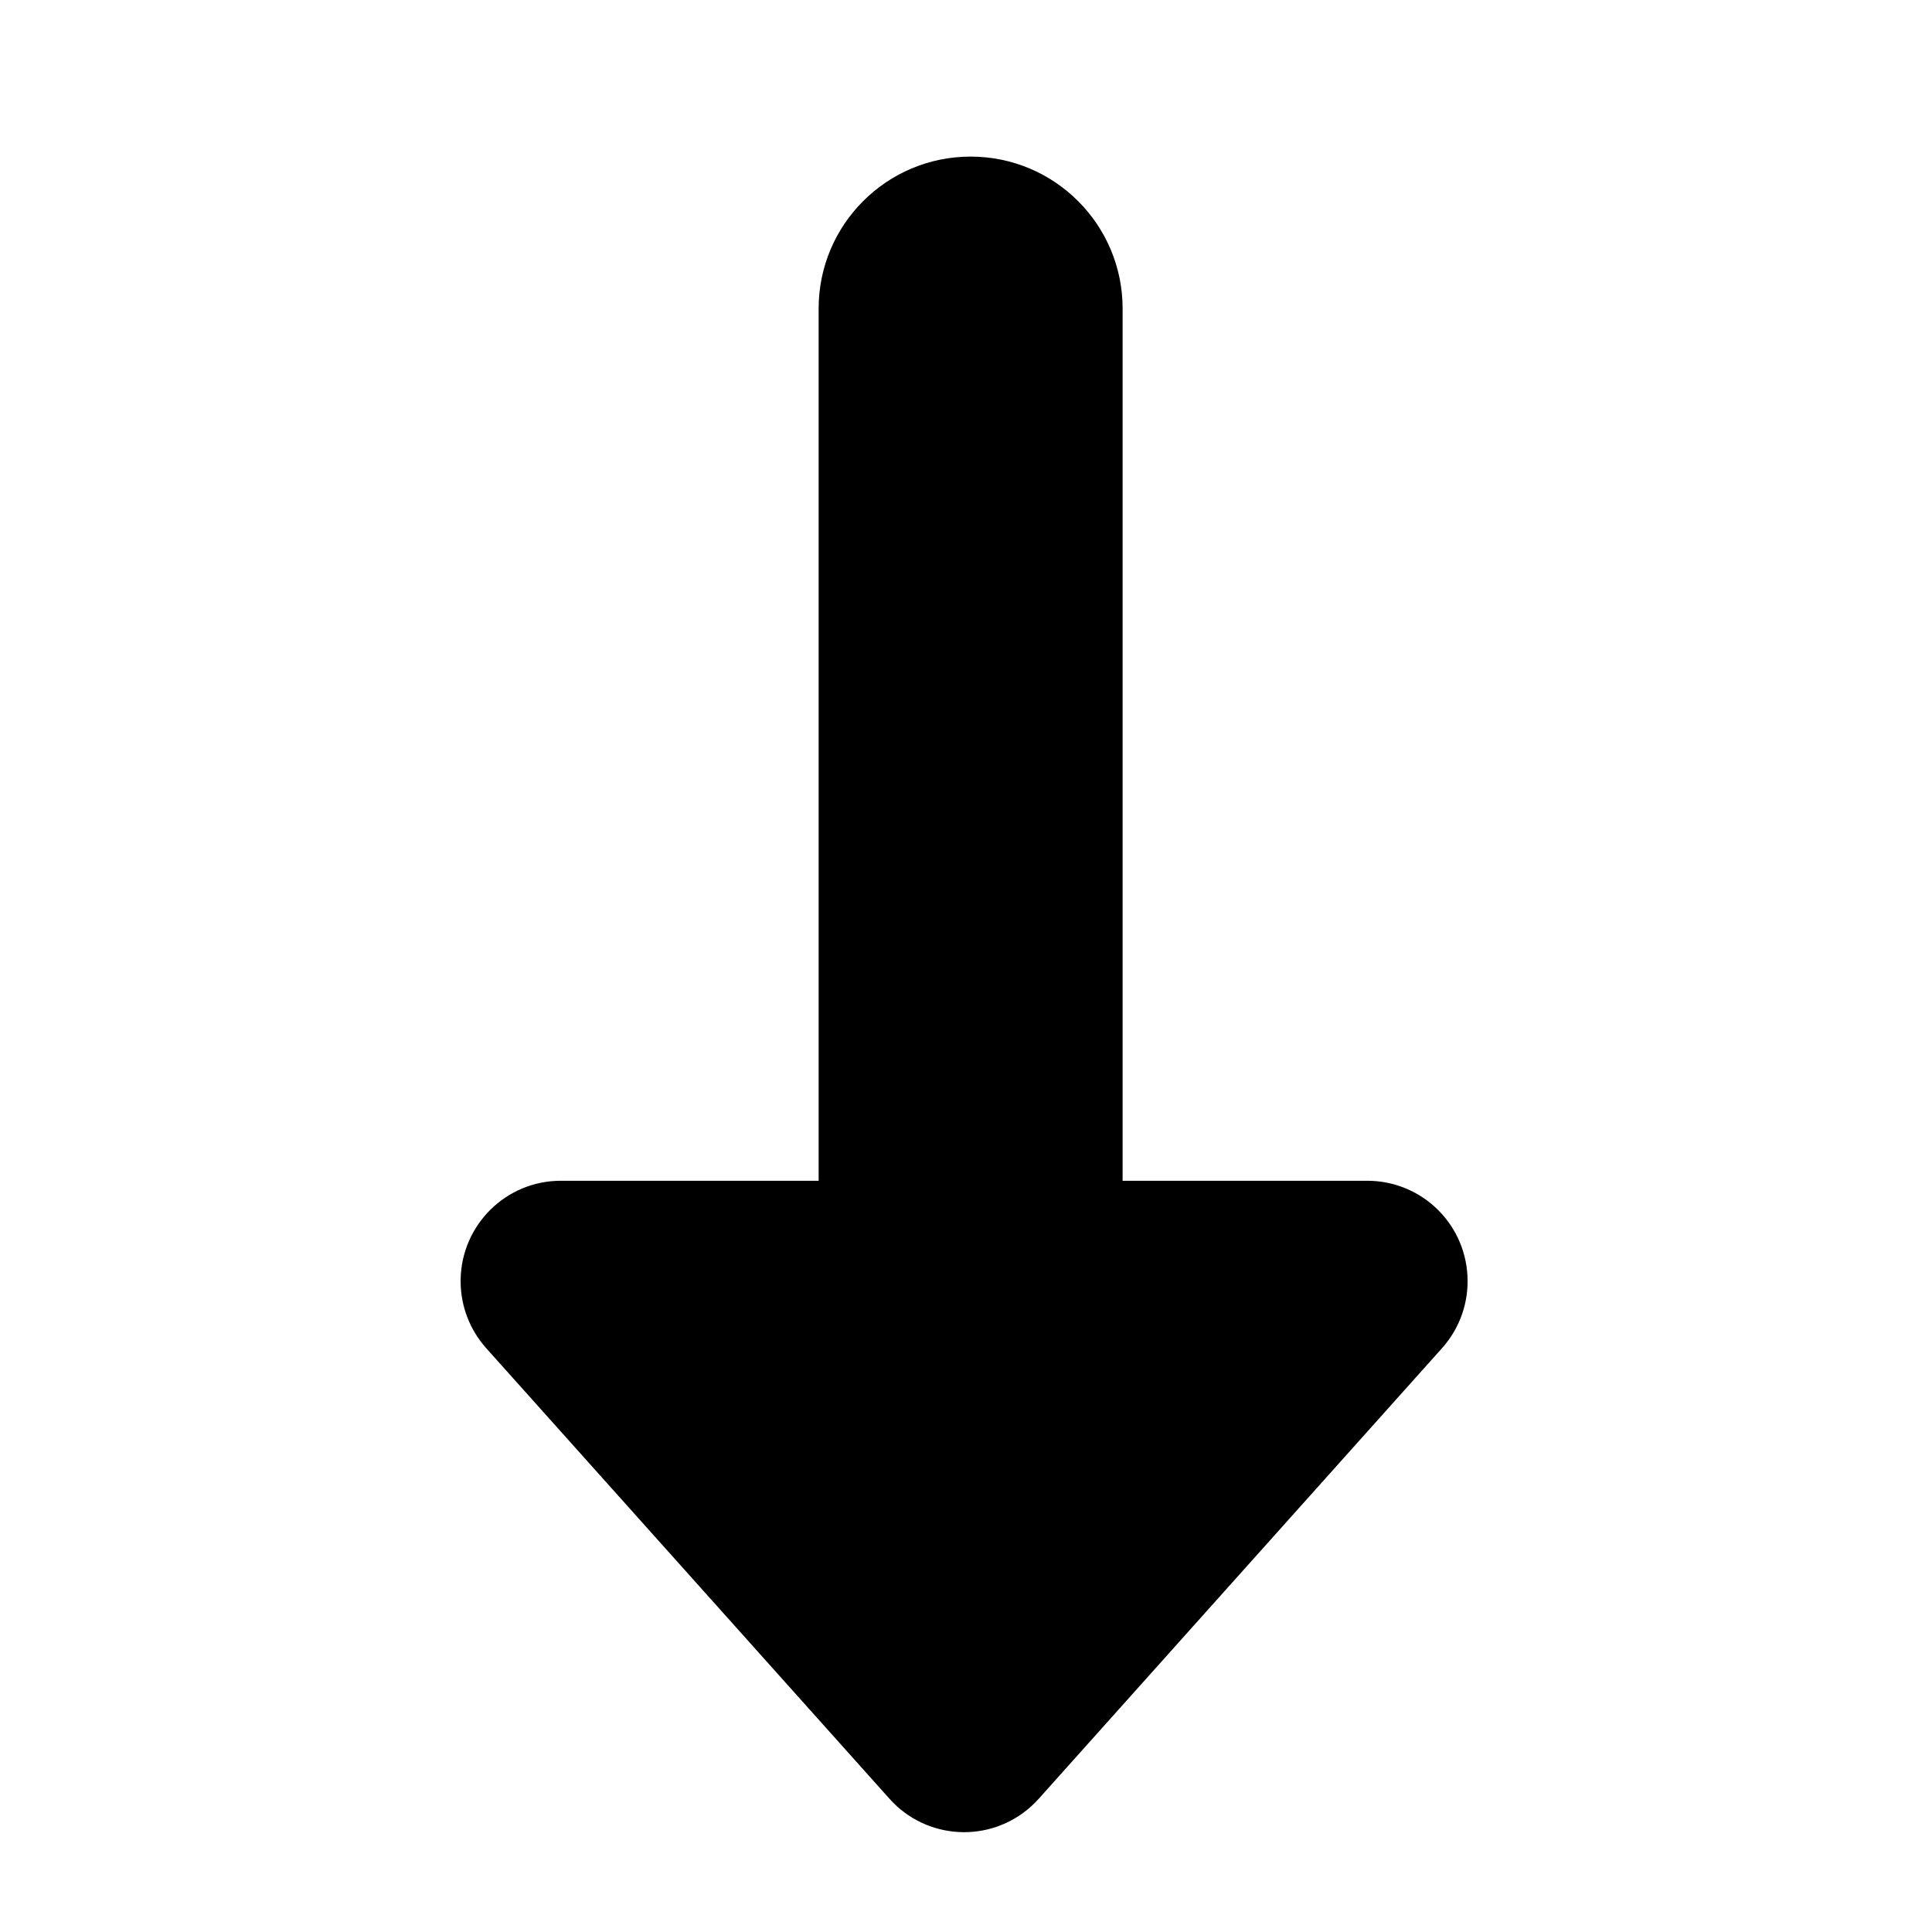
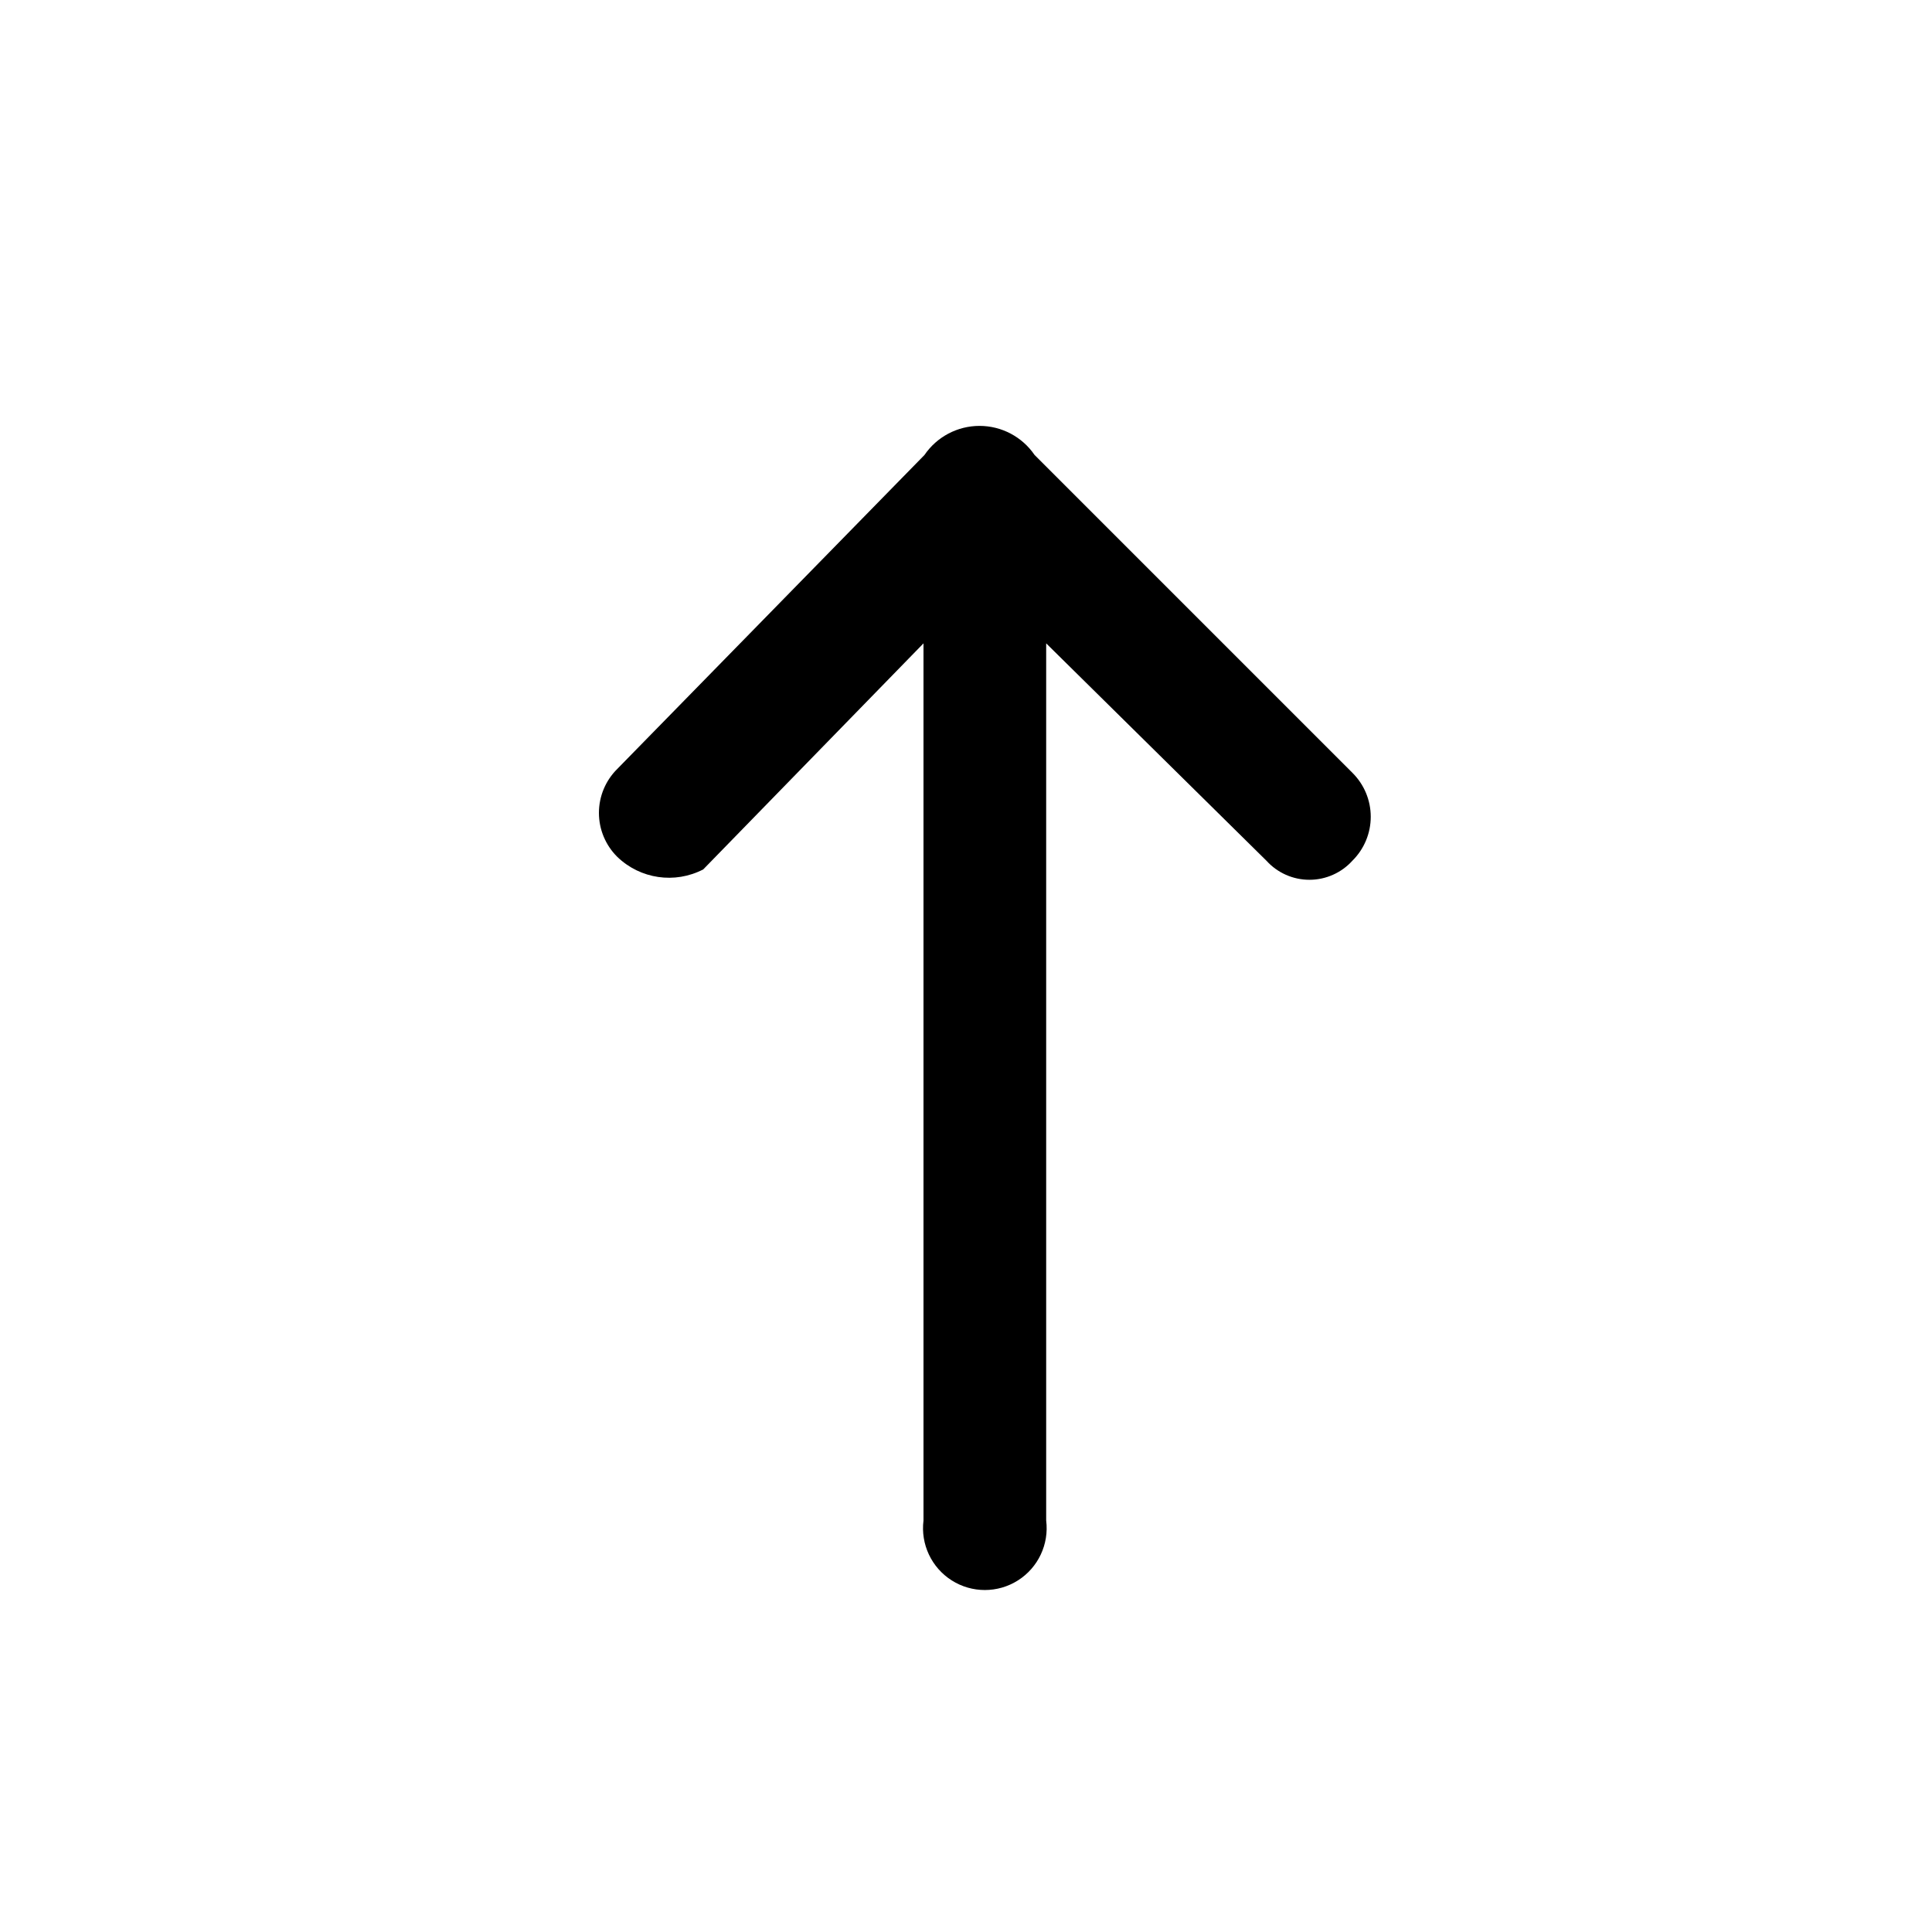
- <svg xmlns="http://www.w3.org/2000/svg" t="1770629251273" class="icon" viewBox="0 0 1024 1024" version="1.1" p-id="2924" width="200" height="200">
-   <path d="M244.14 679.043a53.278 53.278 0 0 0 13.57 35.531L471.477 953.41c19.58 21.877 53.148 23.704 74.977 4.08a53.153 53.153 0 0 0 4.07-4.08L764.29 714.574c19.58-21.876 17.757-55.518-4.071-75.142a53.029 53.029 0 0 0-35.453-13.6l-129.753-0.001v-462.27c0-44.493-36.067-80.561-80.56-80.561-44.492 0-80.56 36.068-80.56 80.56v462.271H297.235c-29.03 0-52.62 23.35-53.088 52.332z" p-id="2925" />
+ <svg xmlns="http://www.w3.org/2000/svg" t="1770708274660" class="icon" viewBox="0 0 1024 1024" version="1.1" p-id="2353" width="200" height="200">
+   <path d="M548.352 241.152L716.8 409.6a32.768 32.768 0 0 1 0 46.592 30.72 30.72 0 0 1-45.568 0l-116.736-115.2v464.896a32.768 32.768 0 1 1-65.024 0V340.992L372.736 460.8a39.424 39.424 0 0 1-45.568-6.656 32.768 32.768 0 0 1 0-46.592l162.816-166.4a35.328 35.328 0 0 1 58.368 0z" p-id="2354" />
</svg>
